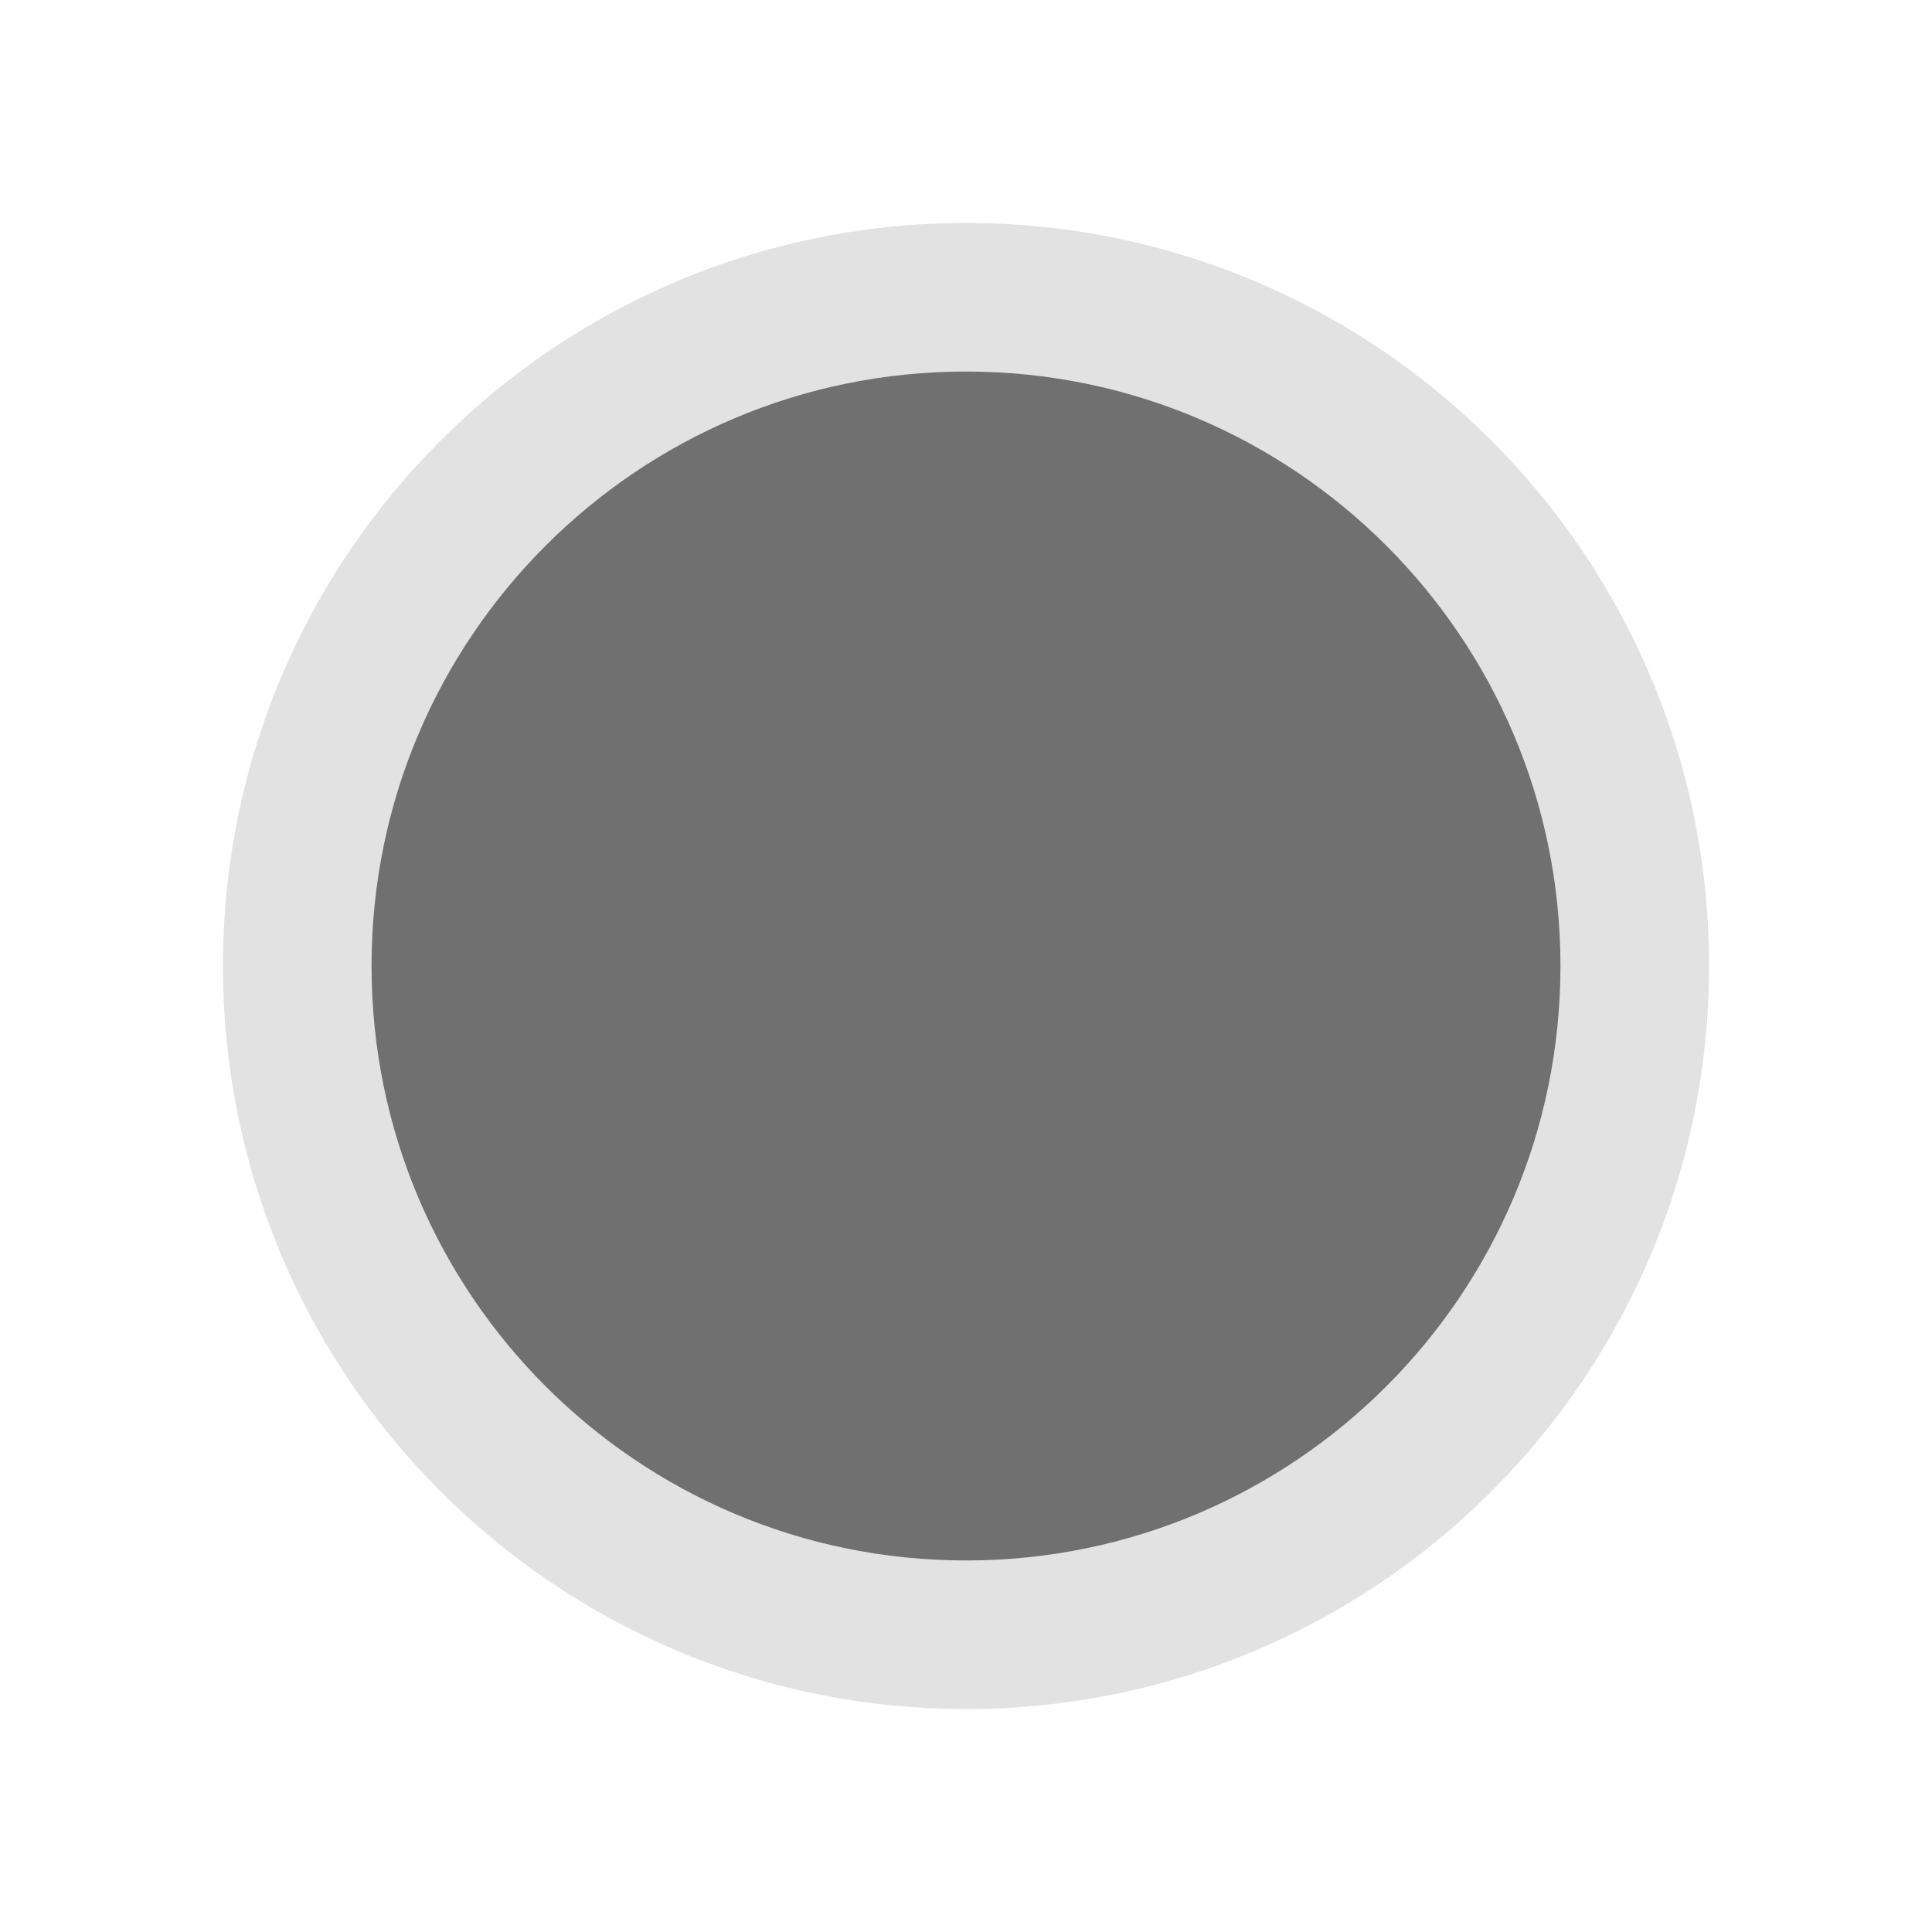
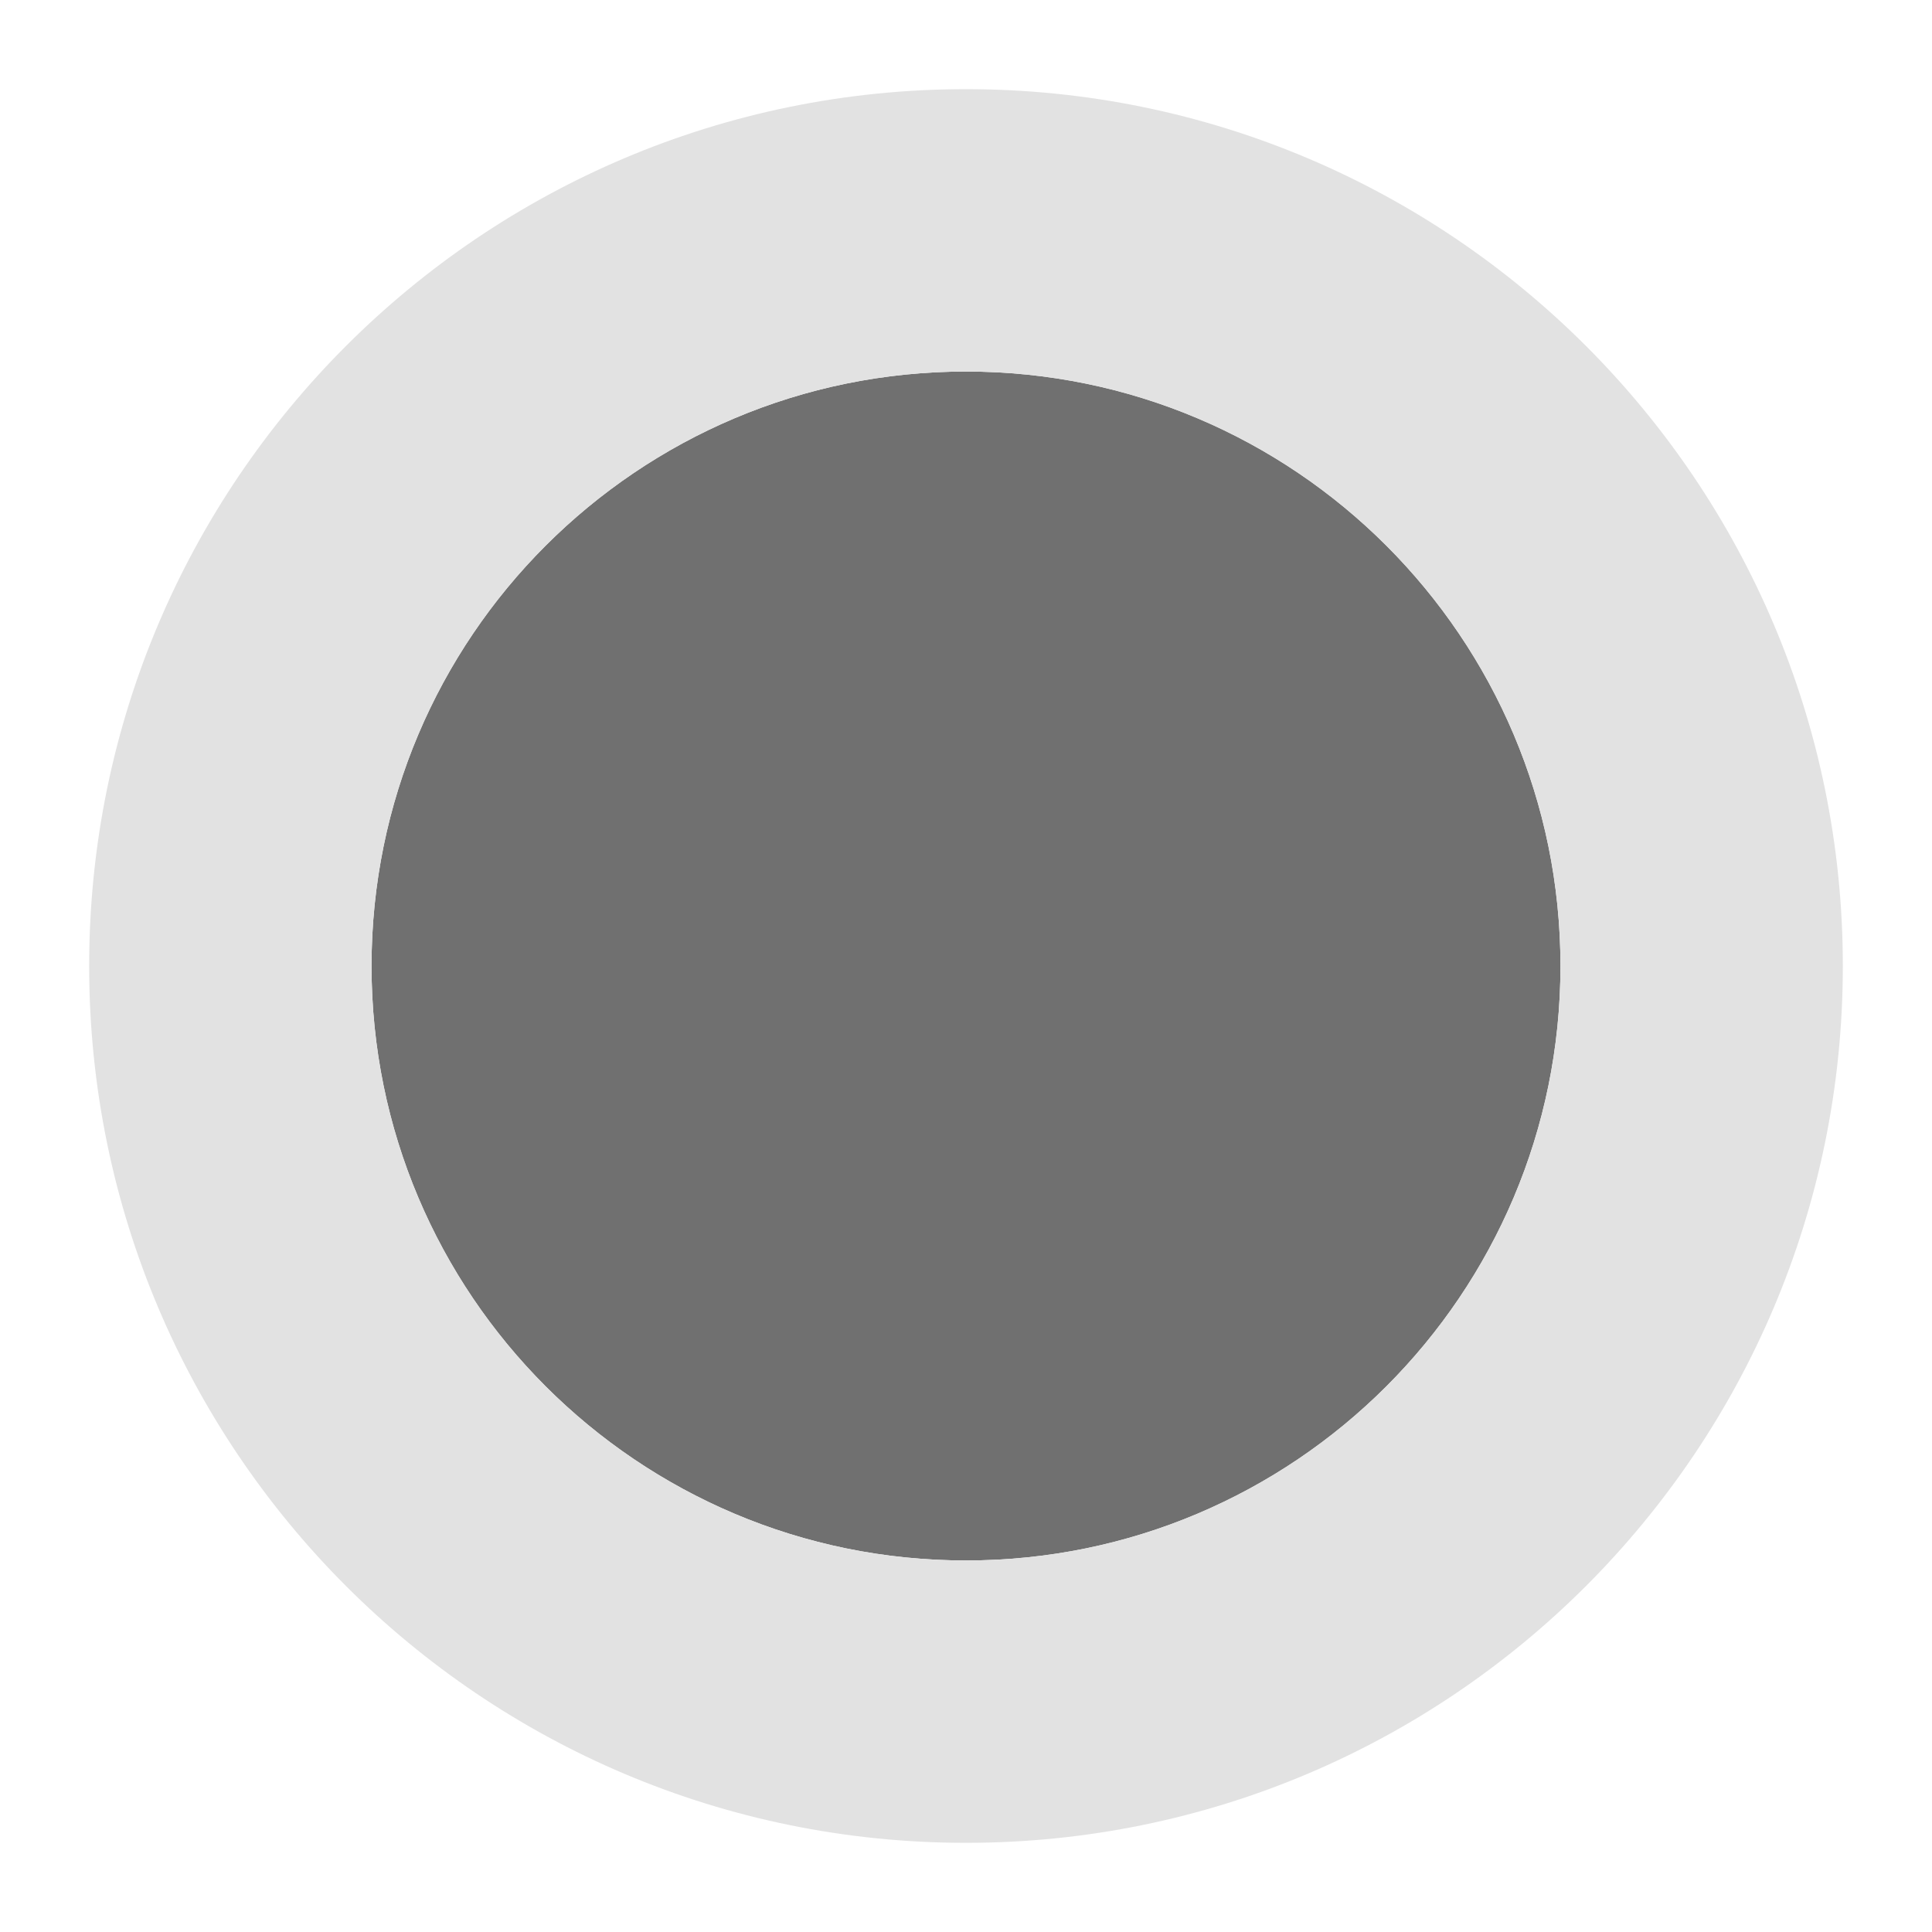
<svg xmlns="http://www.w3.org/2000/svg" width="130" height="130" viewBox="0 0 130 130" version="1.1" id="svg1">
  <defs id="defs1" />
  <g id="layer1">
    <g id="g9">
      <g id="path9" transform="translate(65,65)">
-         <circle style="fill:#111111;fill-opacity:0.6;stroke:none;stroke-width:6;stroke-linejoin:round;stroke-dasharray:none;stroke-opacity:1;paint-order:stroke fill markers" id="path149" cx="0" cy="0" r="41" />
-         <circle style="fill:none;fill-opacity:1;stroke:#e2e2e2;stroke-width:10;stroke-linecap:round;stroke-linejoin:round;stroke-dasharray:none;stroke-opacity:1;paint-order:stroke fill markers" id="path2" cx="0" cy="0" r="45" />
+         <circle style="fill:#111111;fill-opacity:0.6;stroke:none;stroke-width:6;stroke-linejoin:round;stroke-dasharray:none;stroke-opacity:1;paint-order:stroke fill markers" id="path149" cx="0" cy="0" r="40" />
+         <path d="M 0,-59 A 59,59 0 0 0 -59,0 59,59 0 0 0 0,59 59,59 0 0 0 59,0 59,59 0 0 0 0,-59 Z m 0,19 A 40,40 0 0 1 40,0 40,40 0 0 1 0,40 40,40 0 0 1 -40,0 40,40 0 0 1 0,-40 Z" style="fill:#e2e2e2;stroke-width:6;stroke-linecap:round;stroke-linejoin:round" id="path3" />
      </g>
    </g>
  </g>
</svg>
